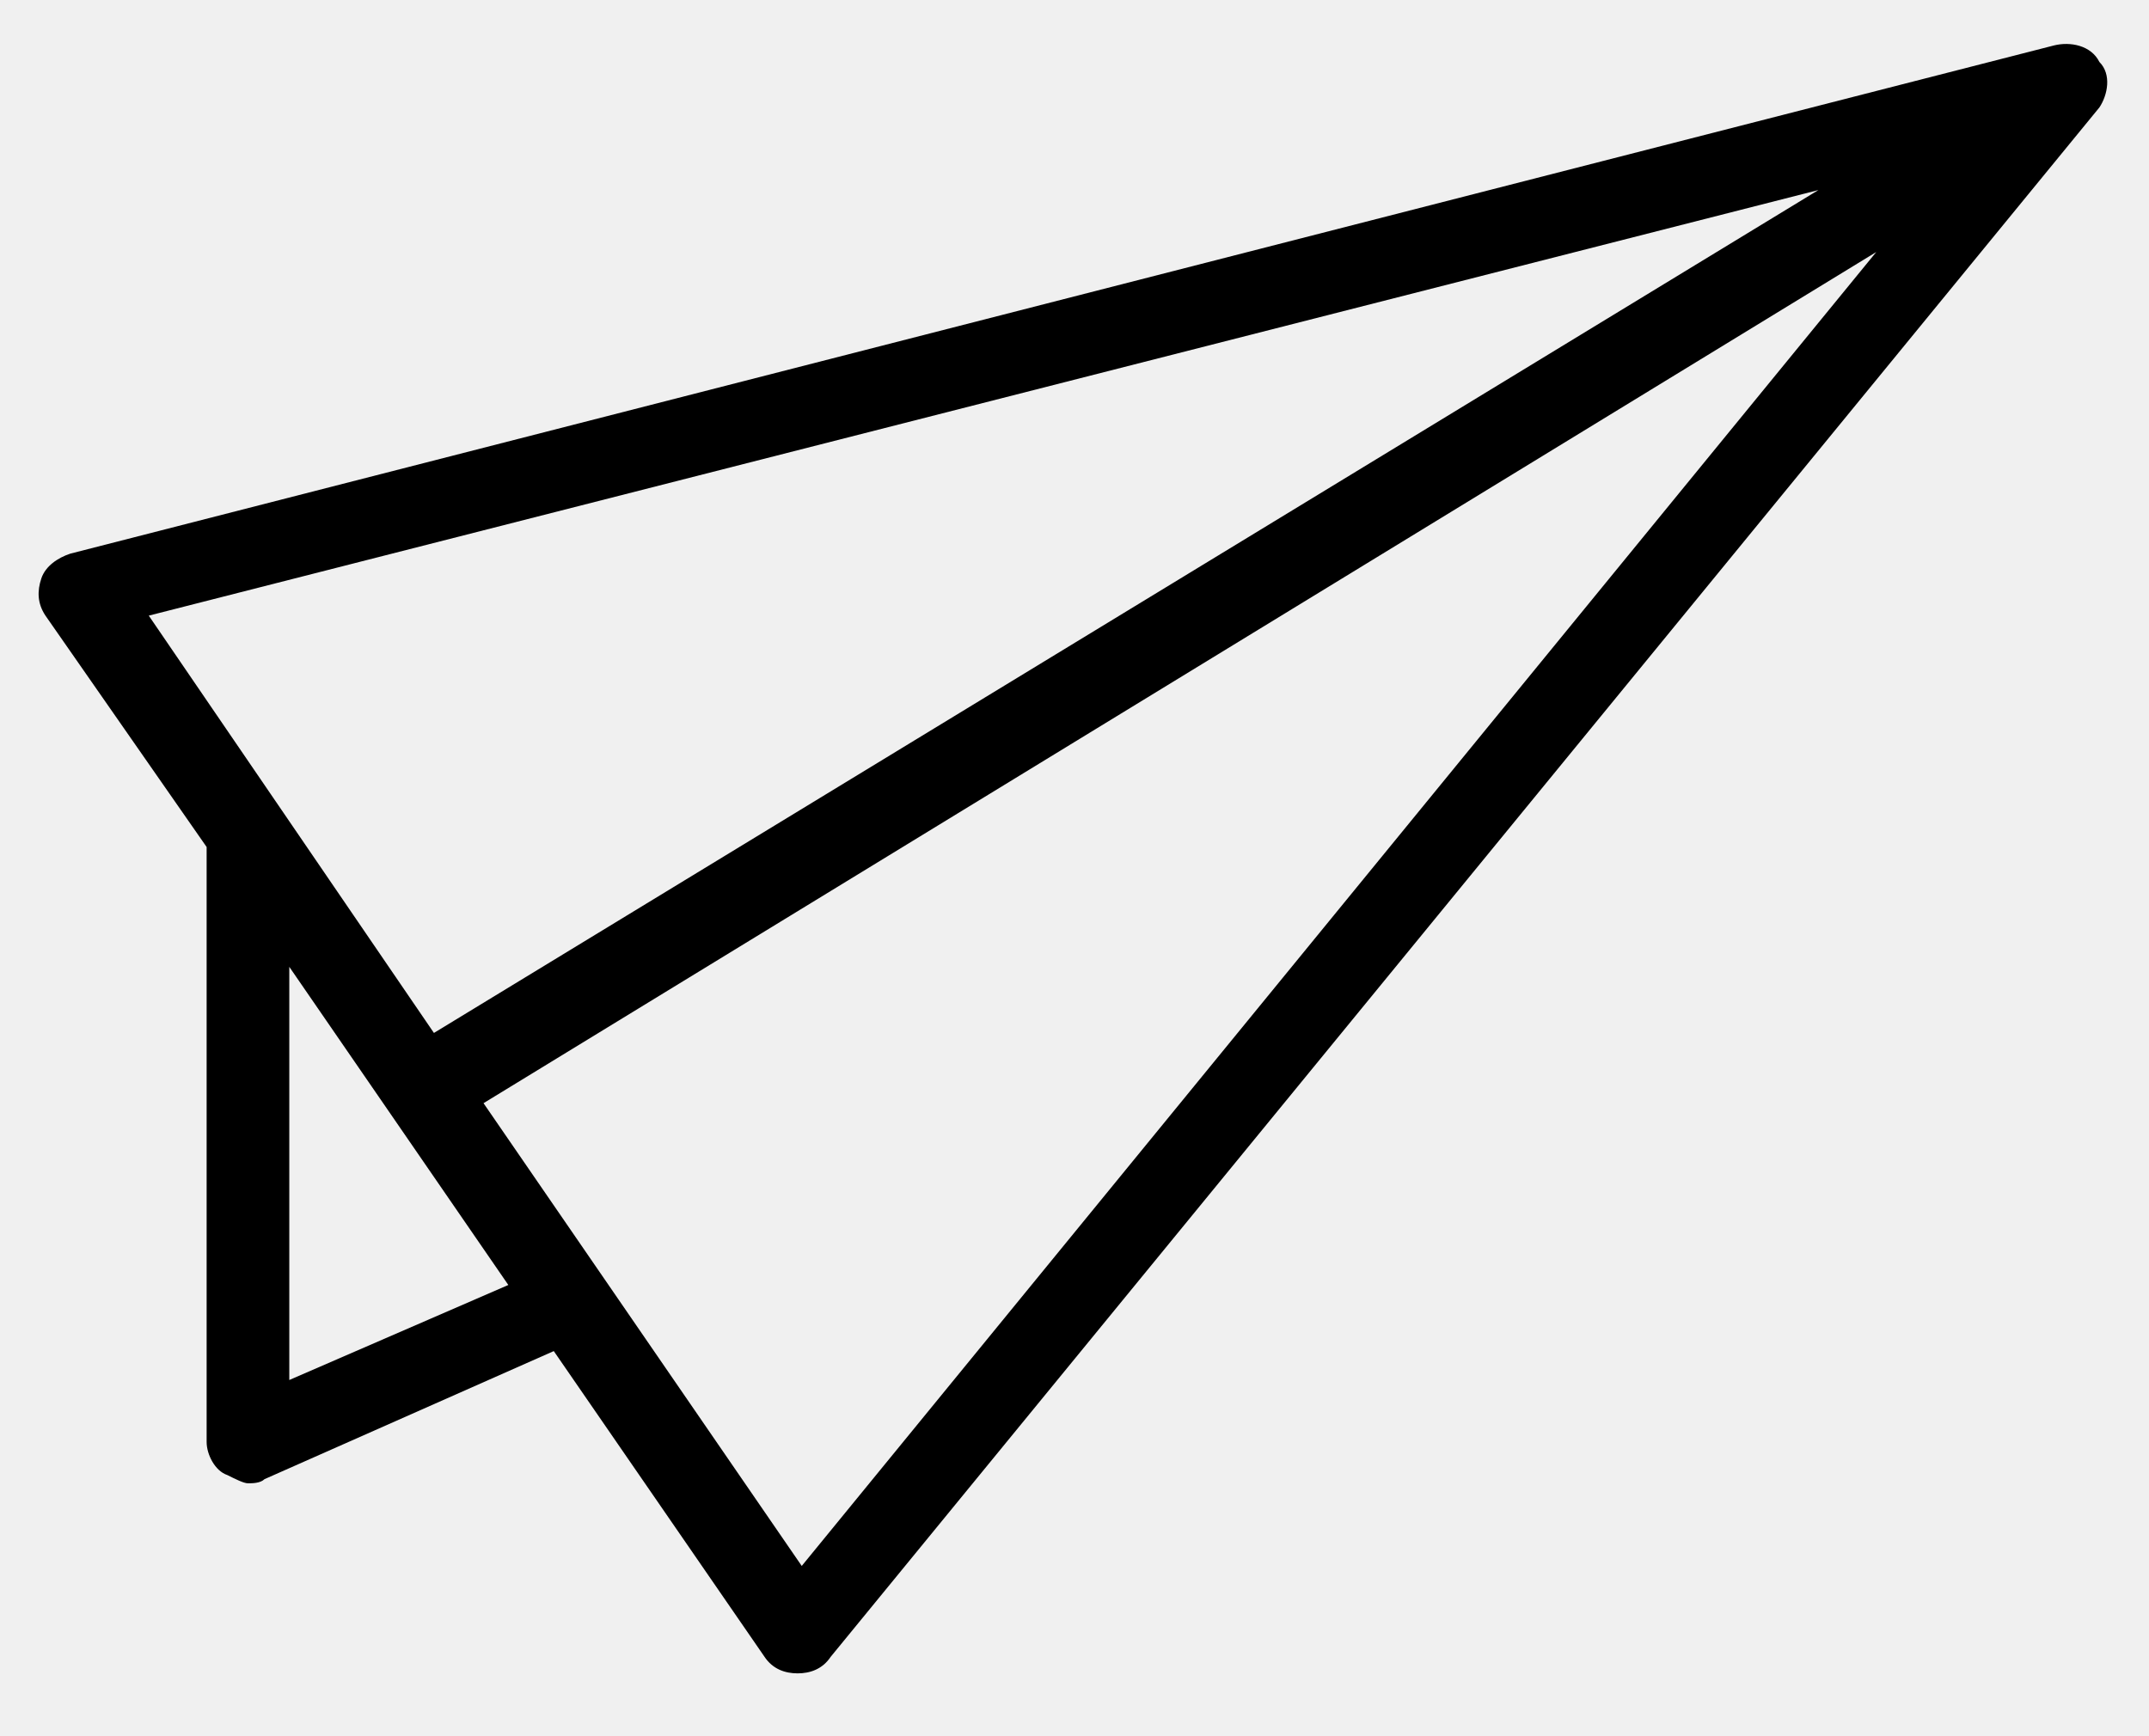
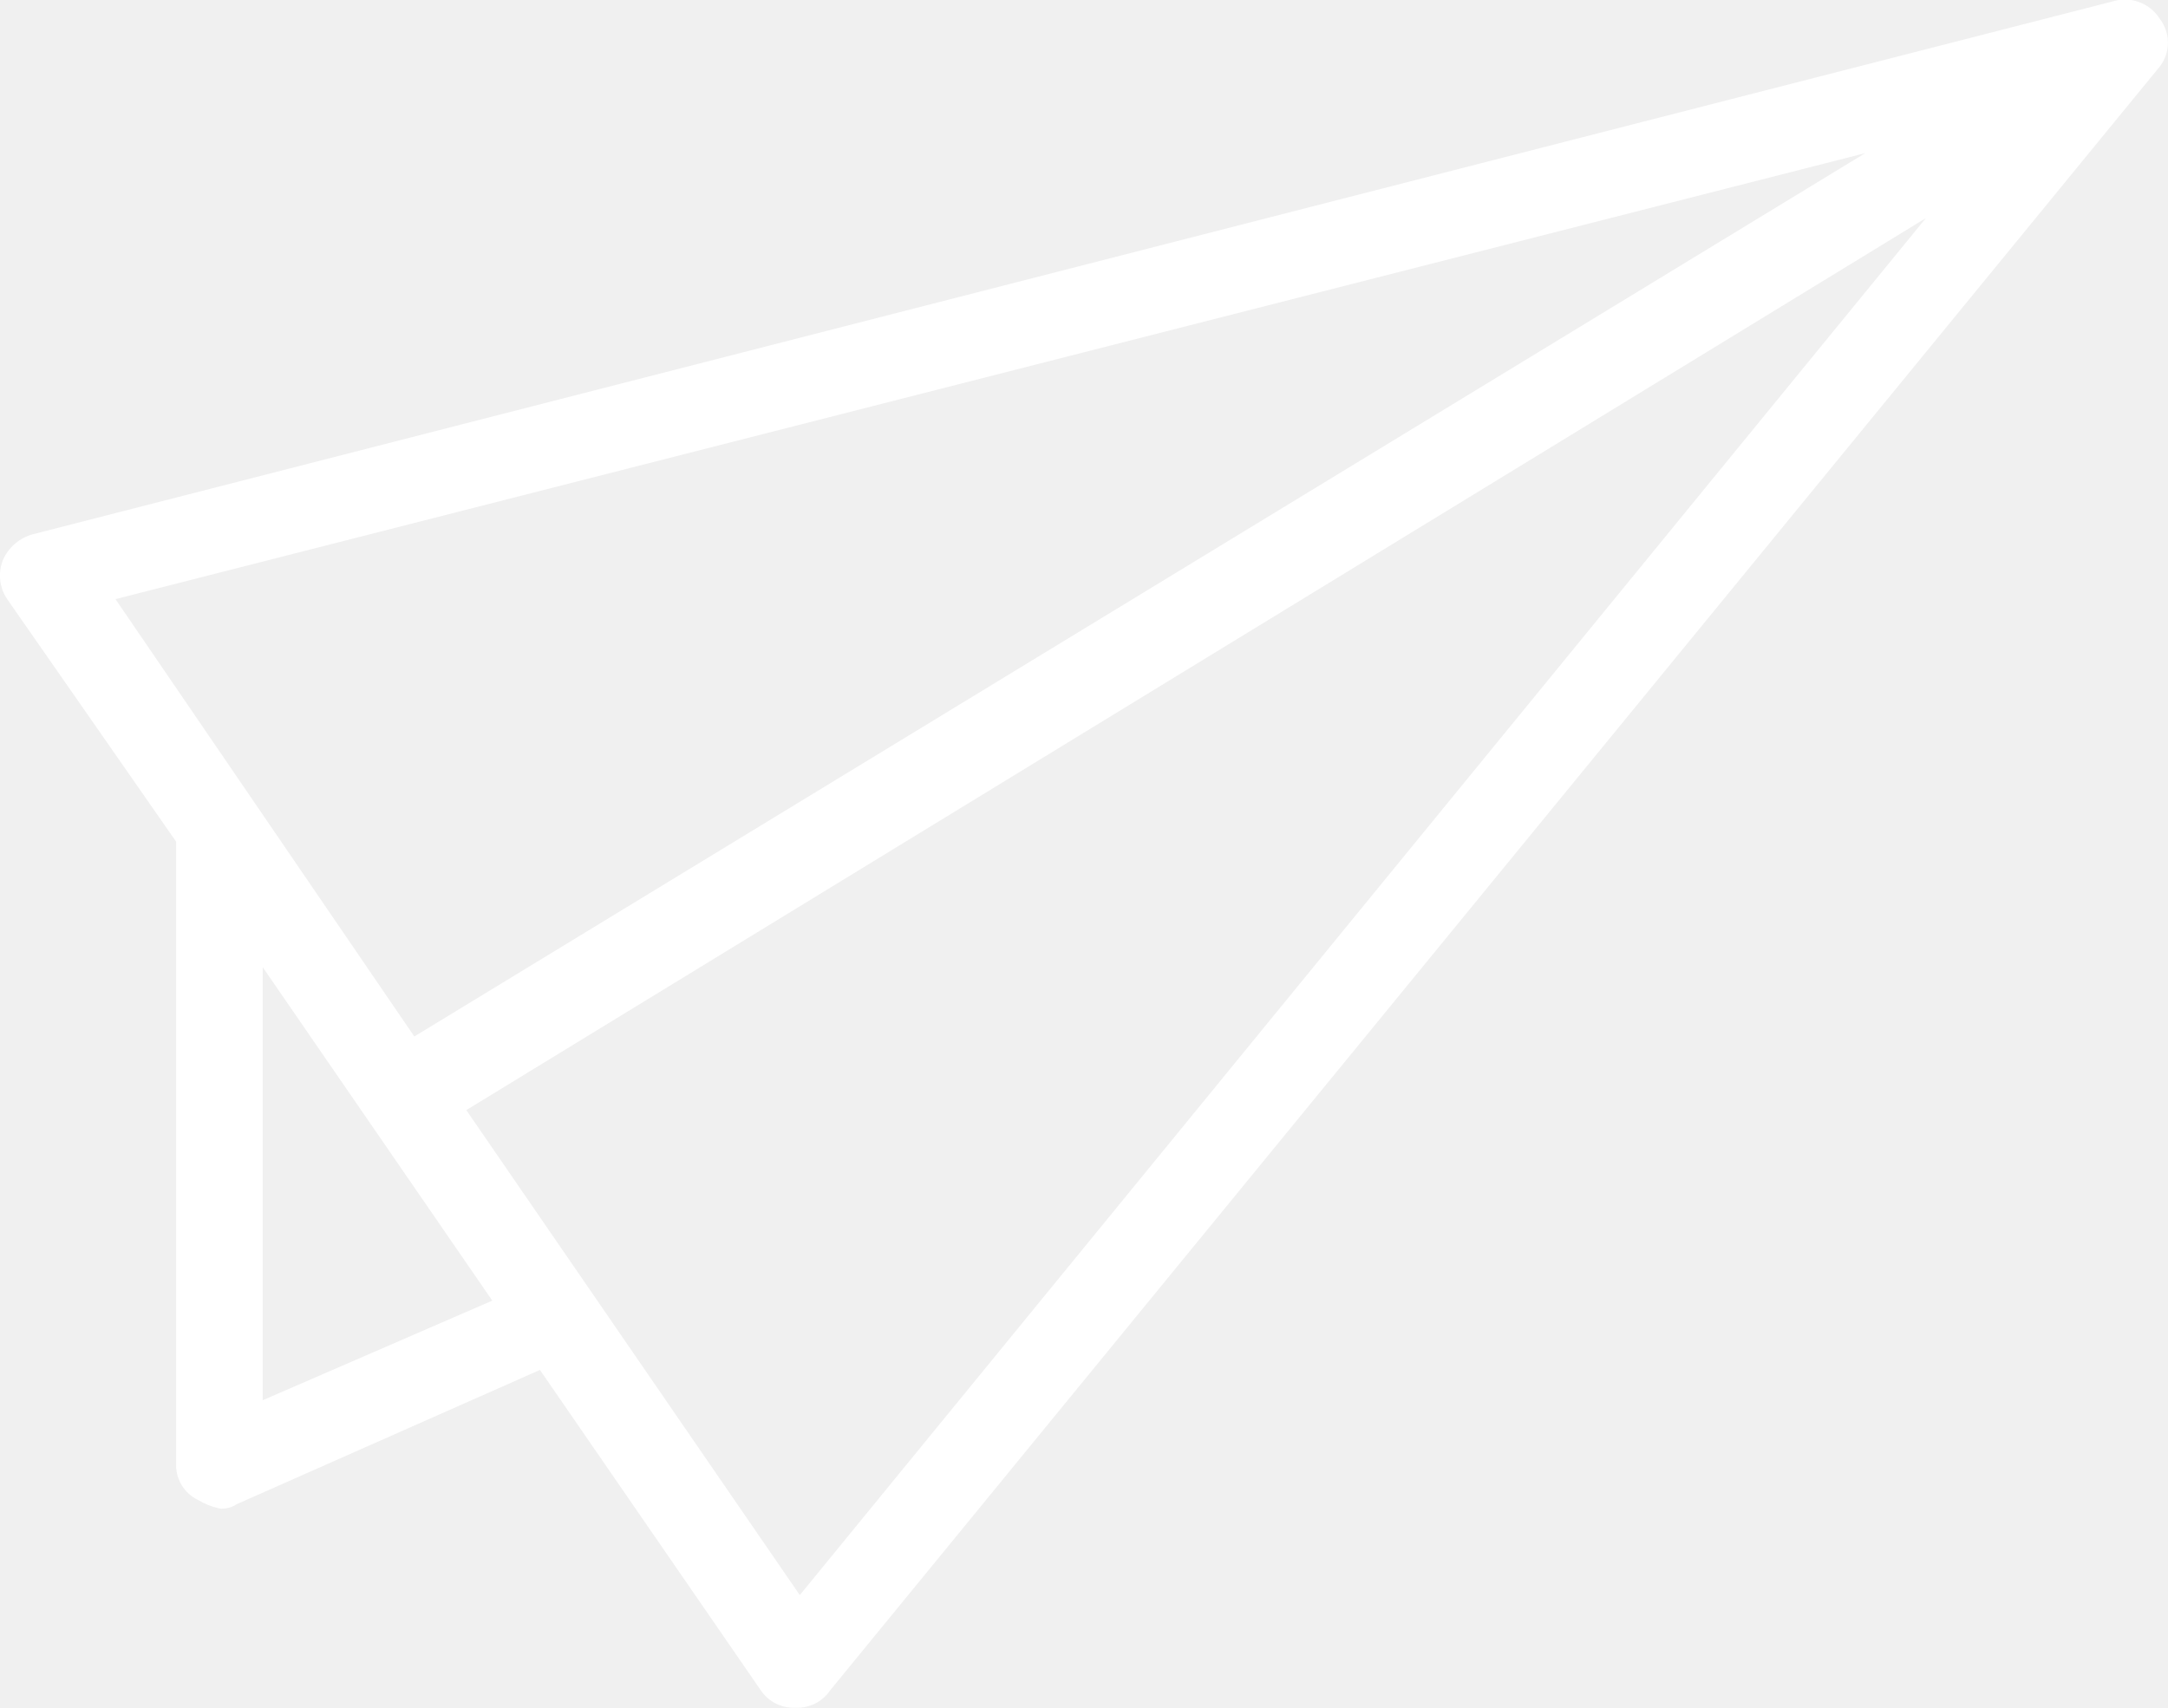
- <svg xmlns="http://www.w3.org/2000/svg" version="1.1" id="Layer_1" x="0px" y="0px" viewBox="0 0 52 42" style="enable-background:new 0 0 52 42;" xml:space="preserve">
-   <path d="M50.8,1.5c-0.2-0.4-0.7-0.5-1.1-0.4l-48,12.3c-0.3,0.1-0.6,0.3-0.7,0.6c-0.1,0.3-0.1,0.6,0.1,0.9L5,20.5c0,0.1,0,0.1,0,0.2  v14.2c0,0.3,0.2,0.7,0.5,0.8c0.2,0.1,0.4,0.2,0.5,0.2c0.1,0,0.3,0,0.4-0.1l7-3.1l5.1,7.4c0.2,0.3,0.5,0.4,0.8,0.4c0,0,0,0,0,0  c0.3,0,0.6-0.1,0.8-0.4L50.8,2.6C51,2.3,51.1,1.8,50.8,1.5z M44,4.6L10.5,25L3.6,14.9L44,4.6z M7,33.4v-10l5.3,7.7L7,33.4z   M19.4,37.9l-7.7-11.2L45.4,6.1L19.4,37.9z" />
+ <svg xmlns="http://www.w3.org/2000/svg" id="Layer_1" data-name="Layer 1" viewBox="0 0 50.055 39.436">
+   <path d="M50.8,1.5a.949.949,0,0,0-1.1-.4L1.7,13.4A1.057,1.057,0,0,0,1,14a.972.972,0,0,0,.1.9L5,20.5V34.9a.891.891,0,0,0,.5.8,1.689,1.689,0,0,0,.5.2.6.6,0,0,0,.4-.1l7-3.1,5.1,7.4a.909.909,0,0,0,.8.4h0a.909.909,0,0,0,.8-.4L50.8,2.6A.9.9,0,0,0,50.8,1.5ZM44,4.6,10.5,25,3.6,14.9ZM7,33.4v-10l5.3,7.7Zm12.4,4.5L11.7,26.7,45.4,6.1Z" transform="translate(-0.934 -1.064)" style="fill:#fff" />
</svg>
